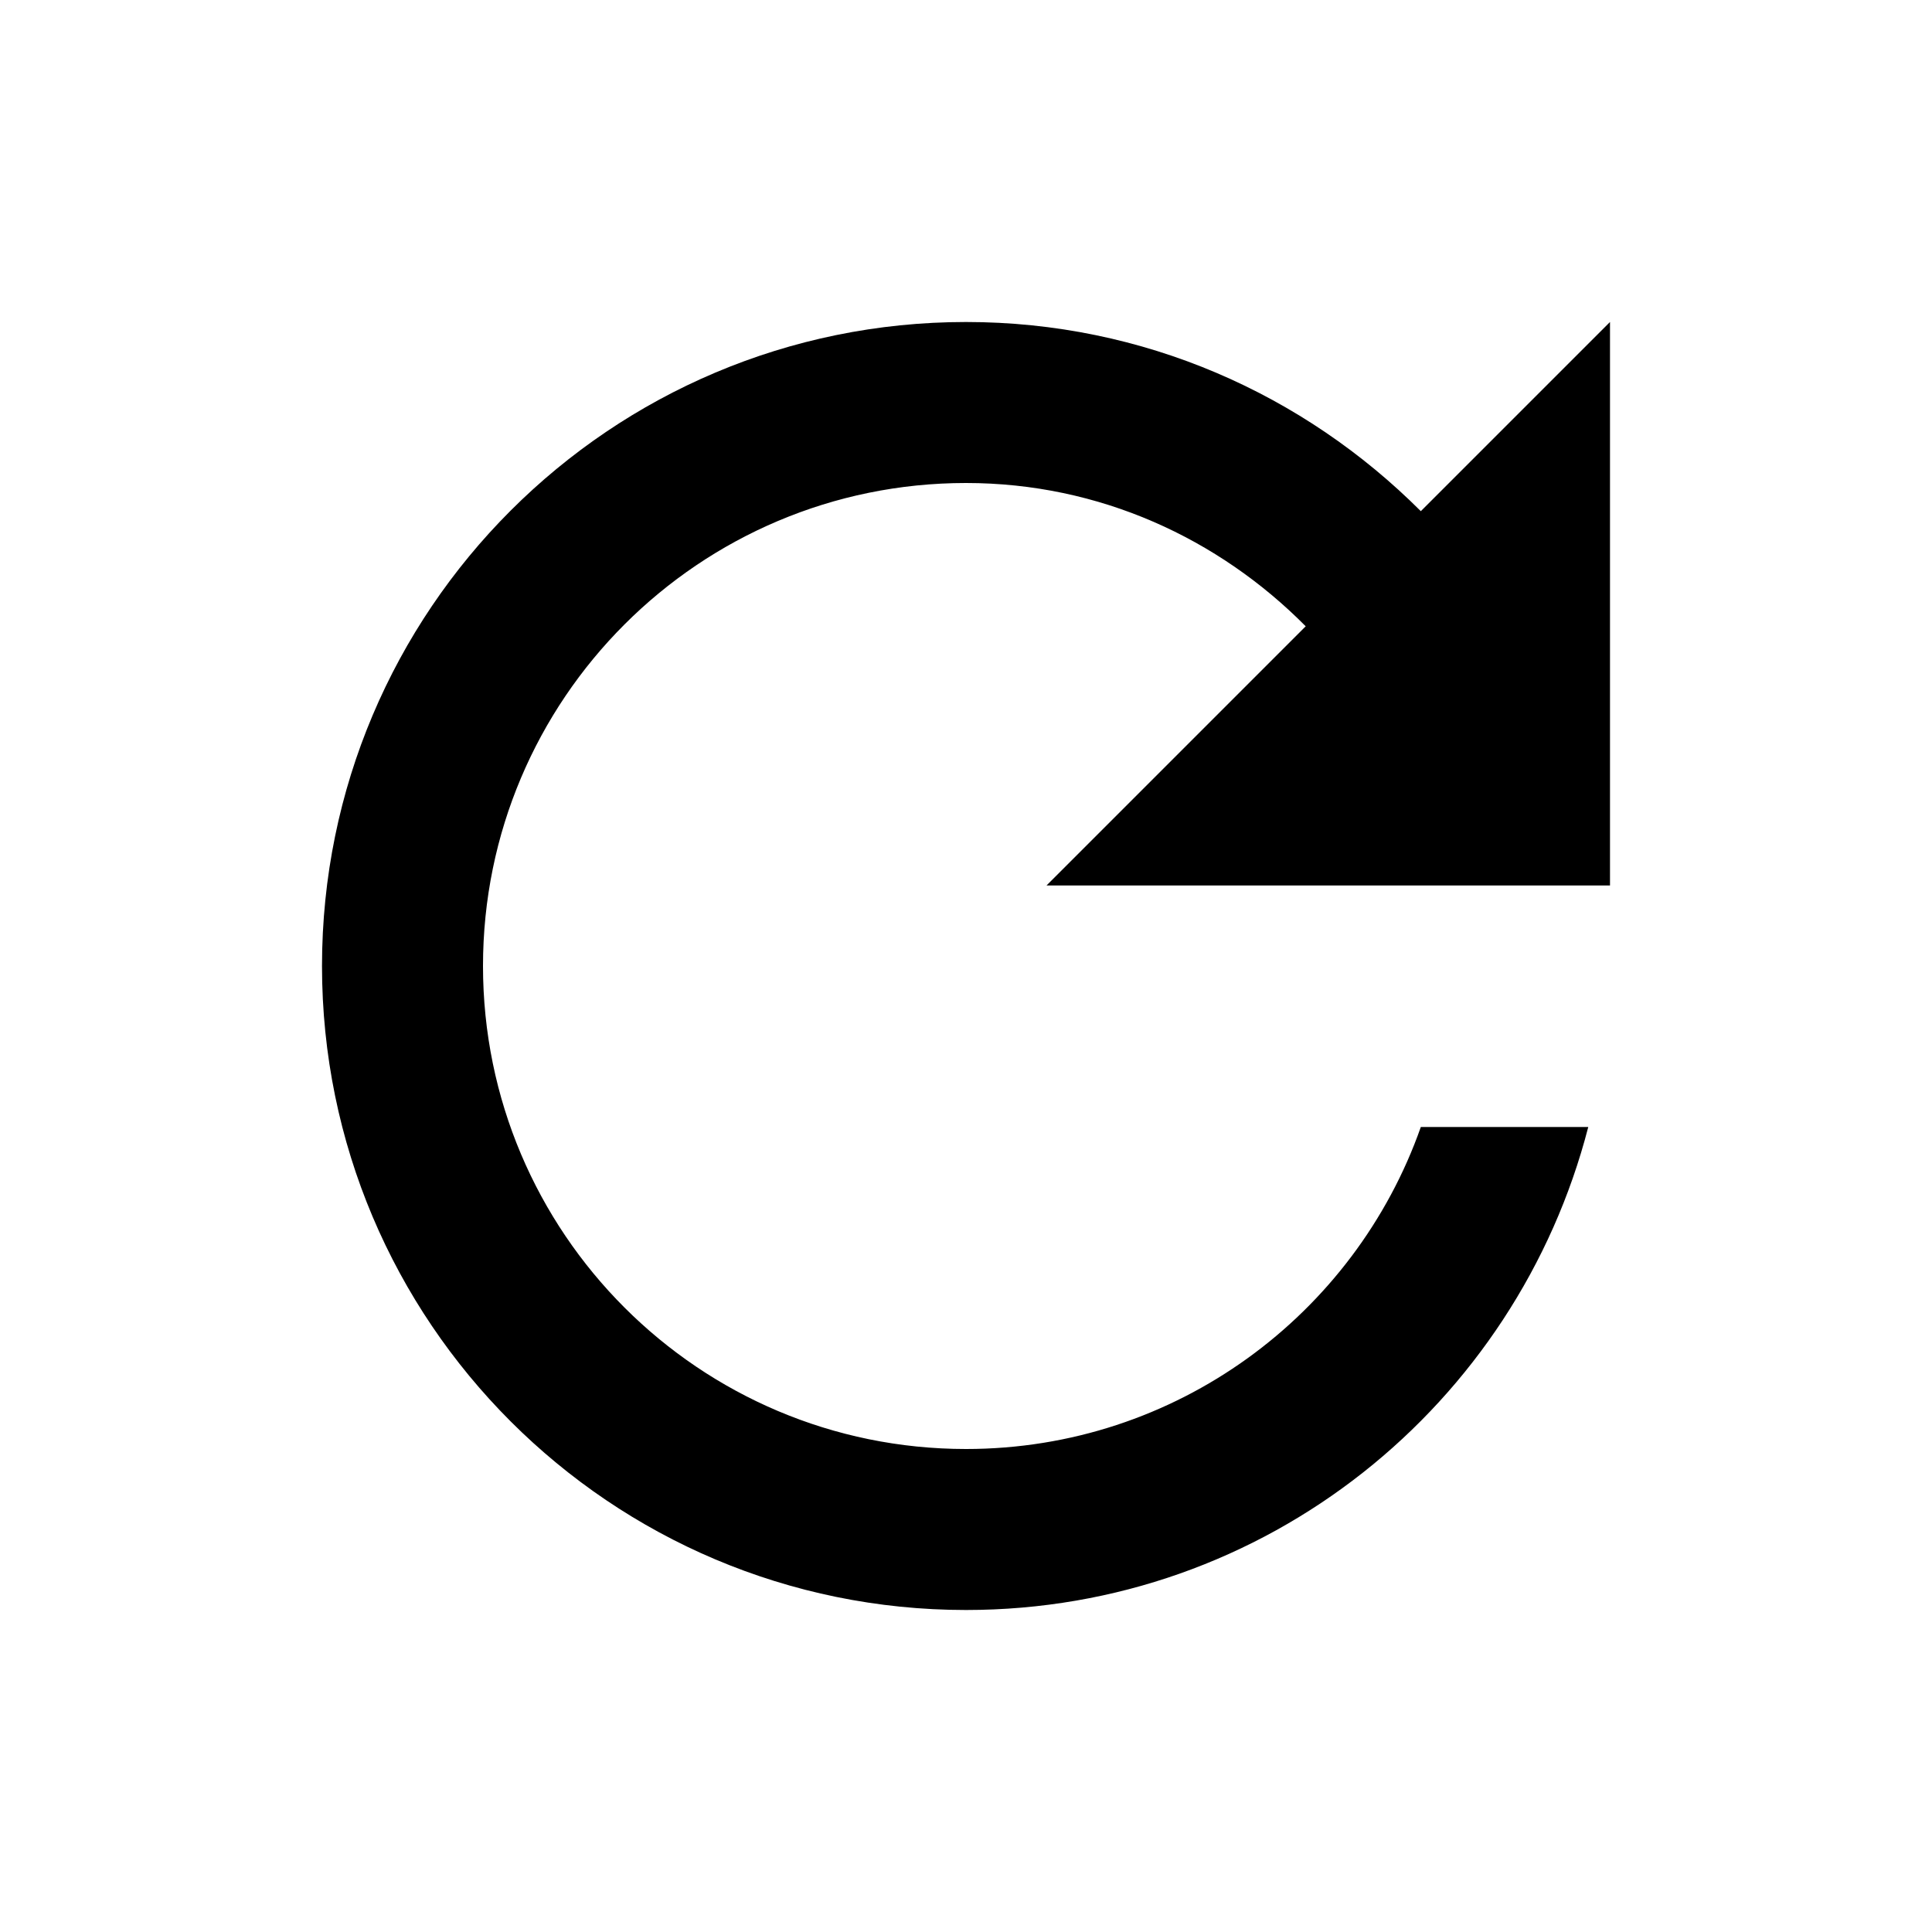
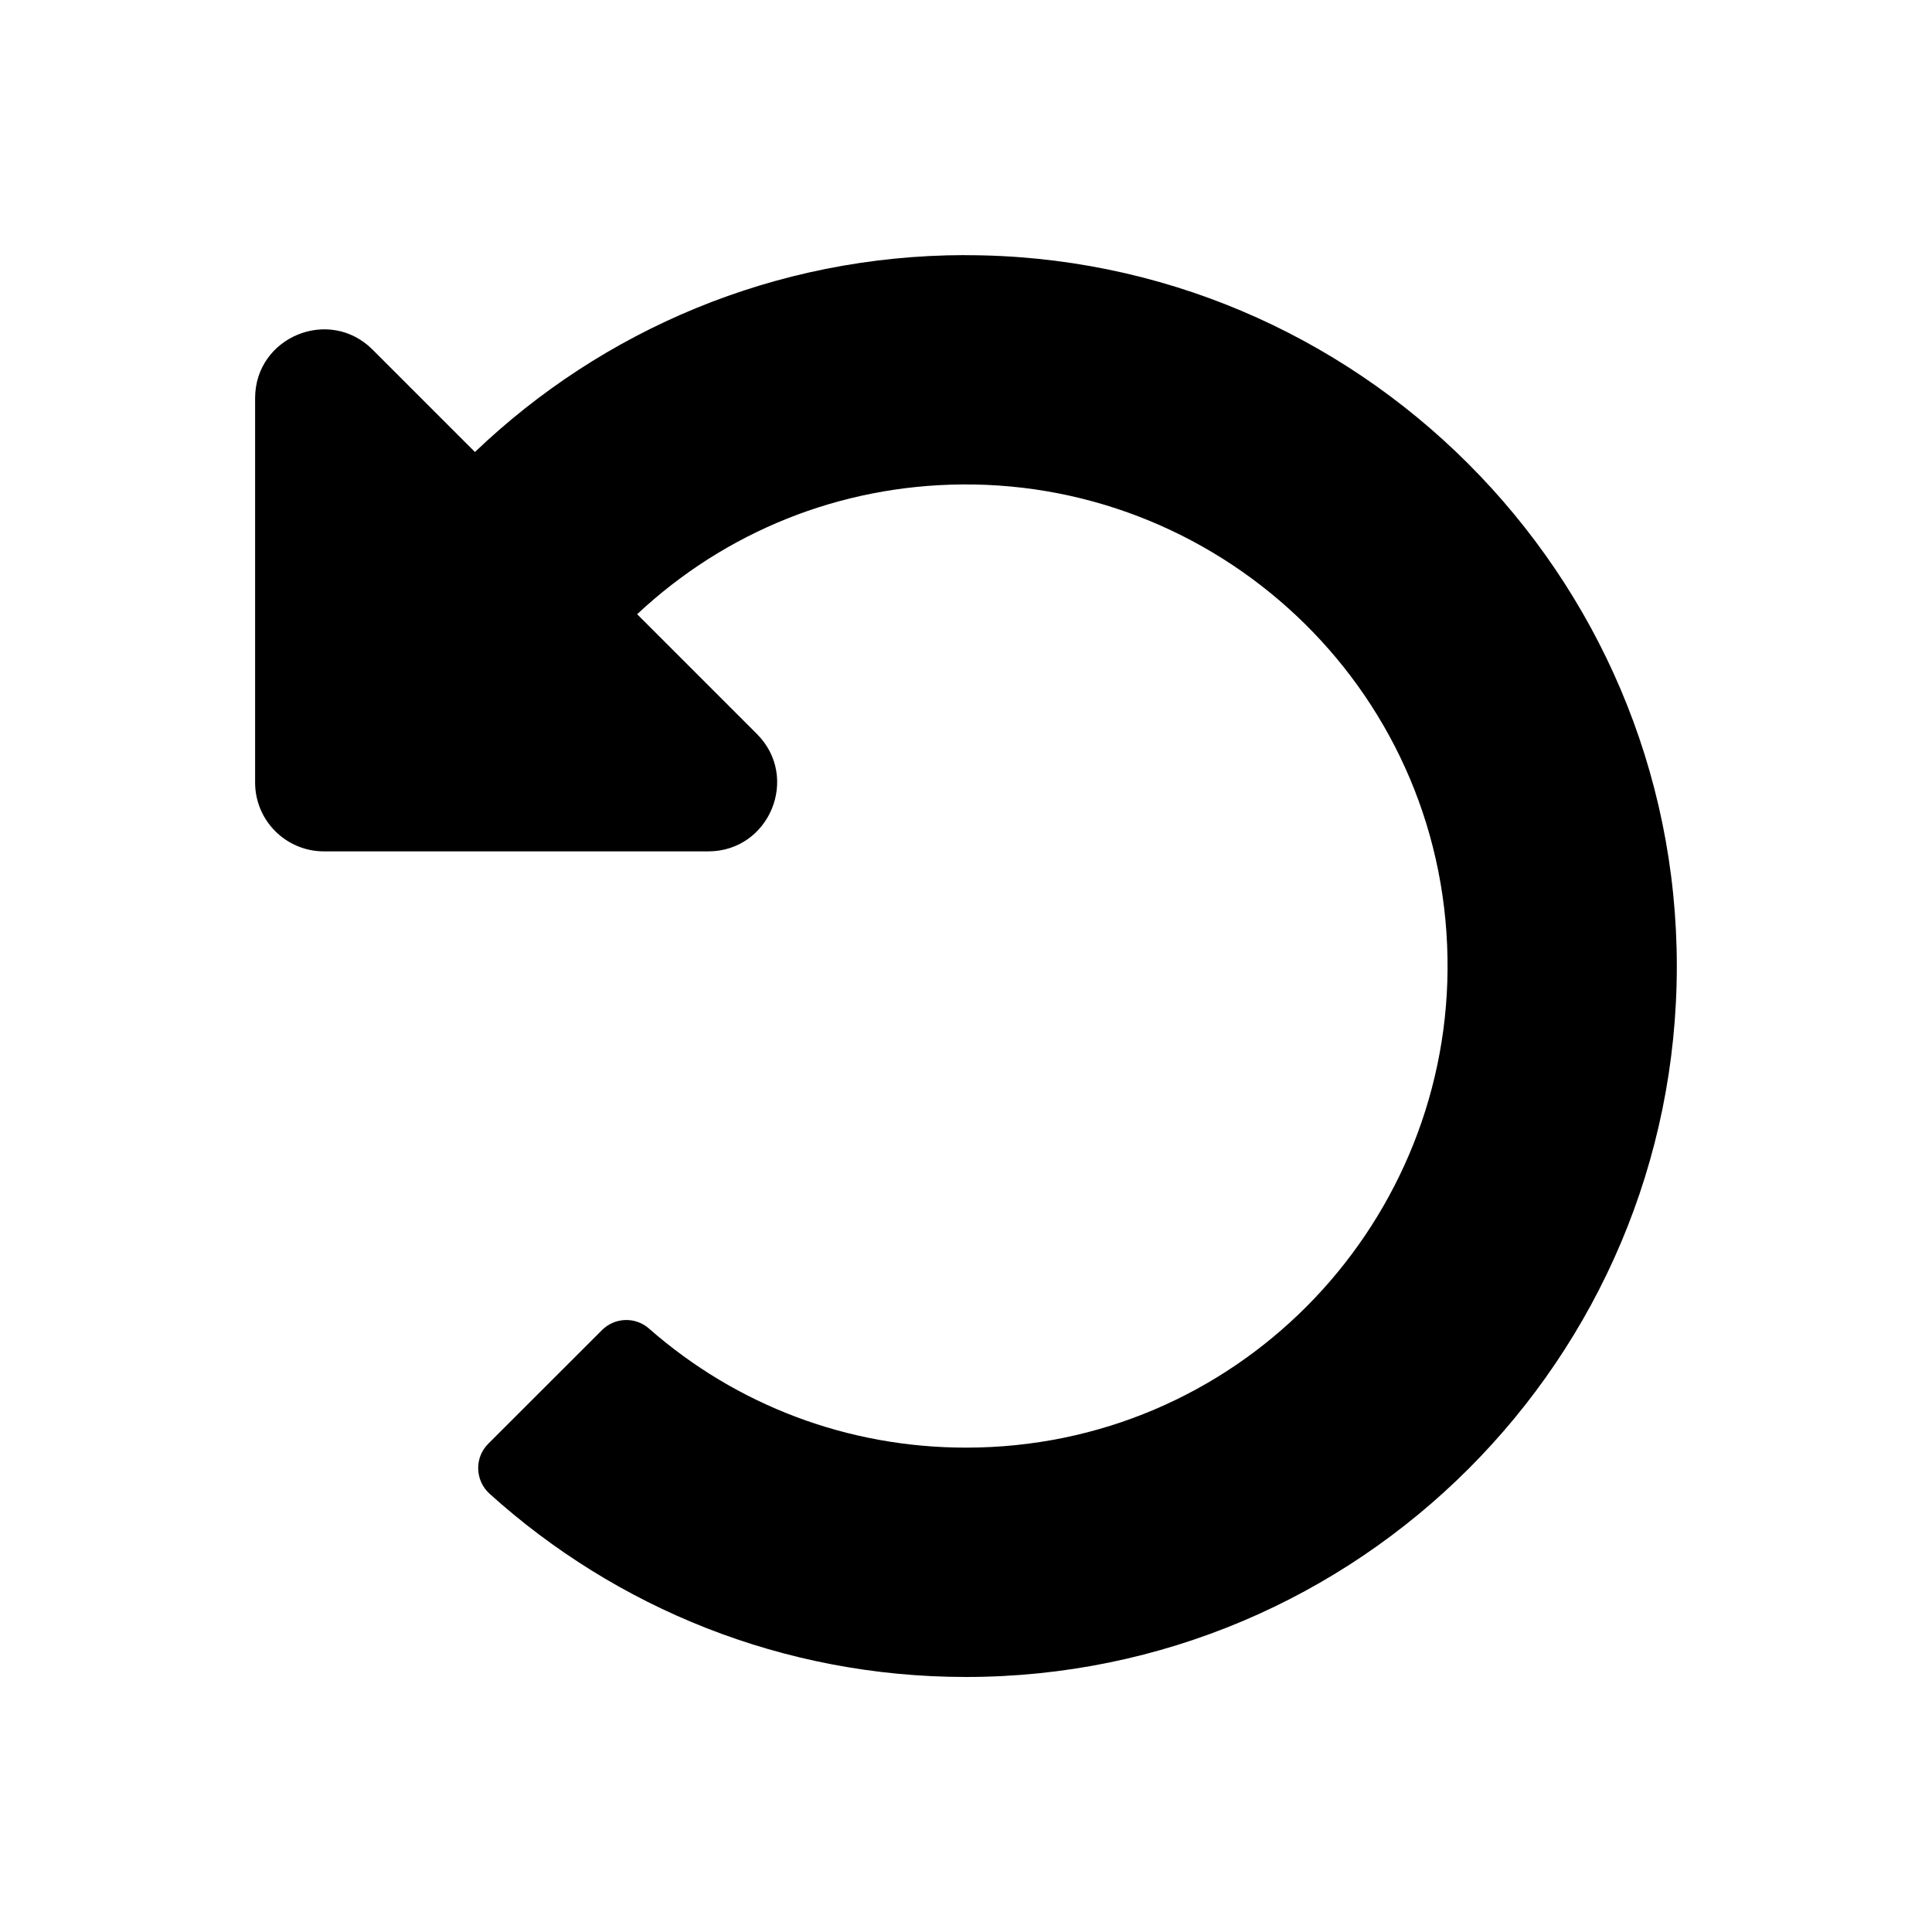
- <svg xmlns="http://www.w3.org/2000/svg" viewBox="0 0 24 24">
-   <path d="M17.65,6.35C16.2,4.9 14.21,4 12,4A8,8 0 0,0 4,12A8,8 0 0,0 12,20C15.73,20 18.84,17.45 19.73,14H17.65C16.83,16.33 14.61,18 12,18A6,6 0 0,1 6,12A6,6 0 0,1 12,6C13.66,6 15.14,6.69 16.22,7.78L13,11H20V4L17.65,6.35Z" />
+ <svg xmlns="http://www.w3.org/2000/svg" viewBox="0 0 24 24" version="1.1" id="svg4">
+   <defs id="defs8" />
+   <path d="M 11.984,3.169 C 9.624,3.173 7.481,4.103 5.9,5.615 L 4.628,4.343 C 4.09,3.805 3.169,4.186 3.169,4.947 v 4.774 c 0,0.472 0.383,0.855 0.855,0.855 h 4.774 c 0.761,0 1.143,-0.921 0.604,-1.459 L 7.915,7.63 C 9.014,6.601 10.436,6.031 11.947,6.018 c 3.29,-0.028 6.064,2.634 6.035,6.034 -0.027,3.225 -2.641,5.931 -5.982,5.931 -1.464,0 -2.849,-0.523 -3.939,-1.48 -0.169,-0.148 -0.424,-0.139 -0.583,0.02 L 6.065,17.935 c -0.173,0.173 -0.165,0.456 0.017,0.621 1.566,1.414 3.641,2.276 5.917,2.276 4.877,0 8.831,-3.954 8.831,-8.831 3.2e-5,-4.872 -3.976,-8.84 -8.847,-8.831 z" fill="currentColor" id="path2952" style="stroke-width:0.036" />
</svg>
